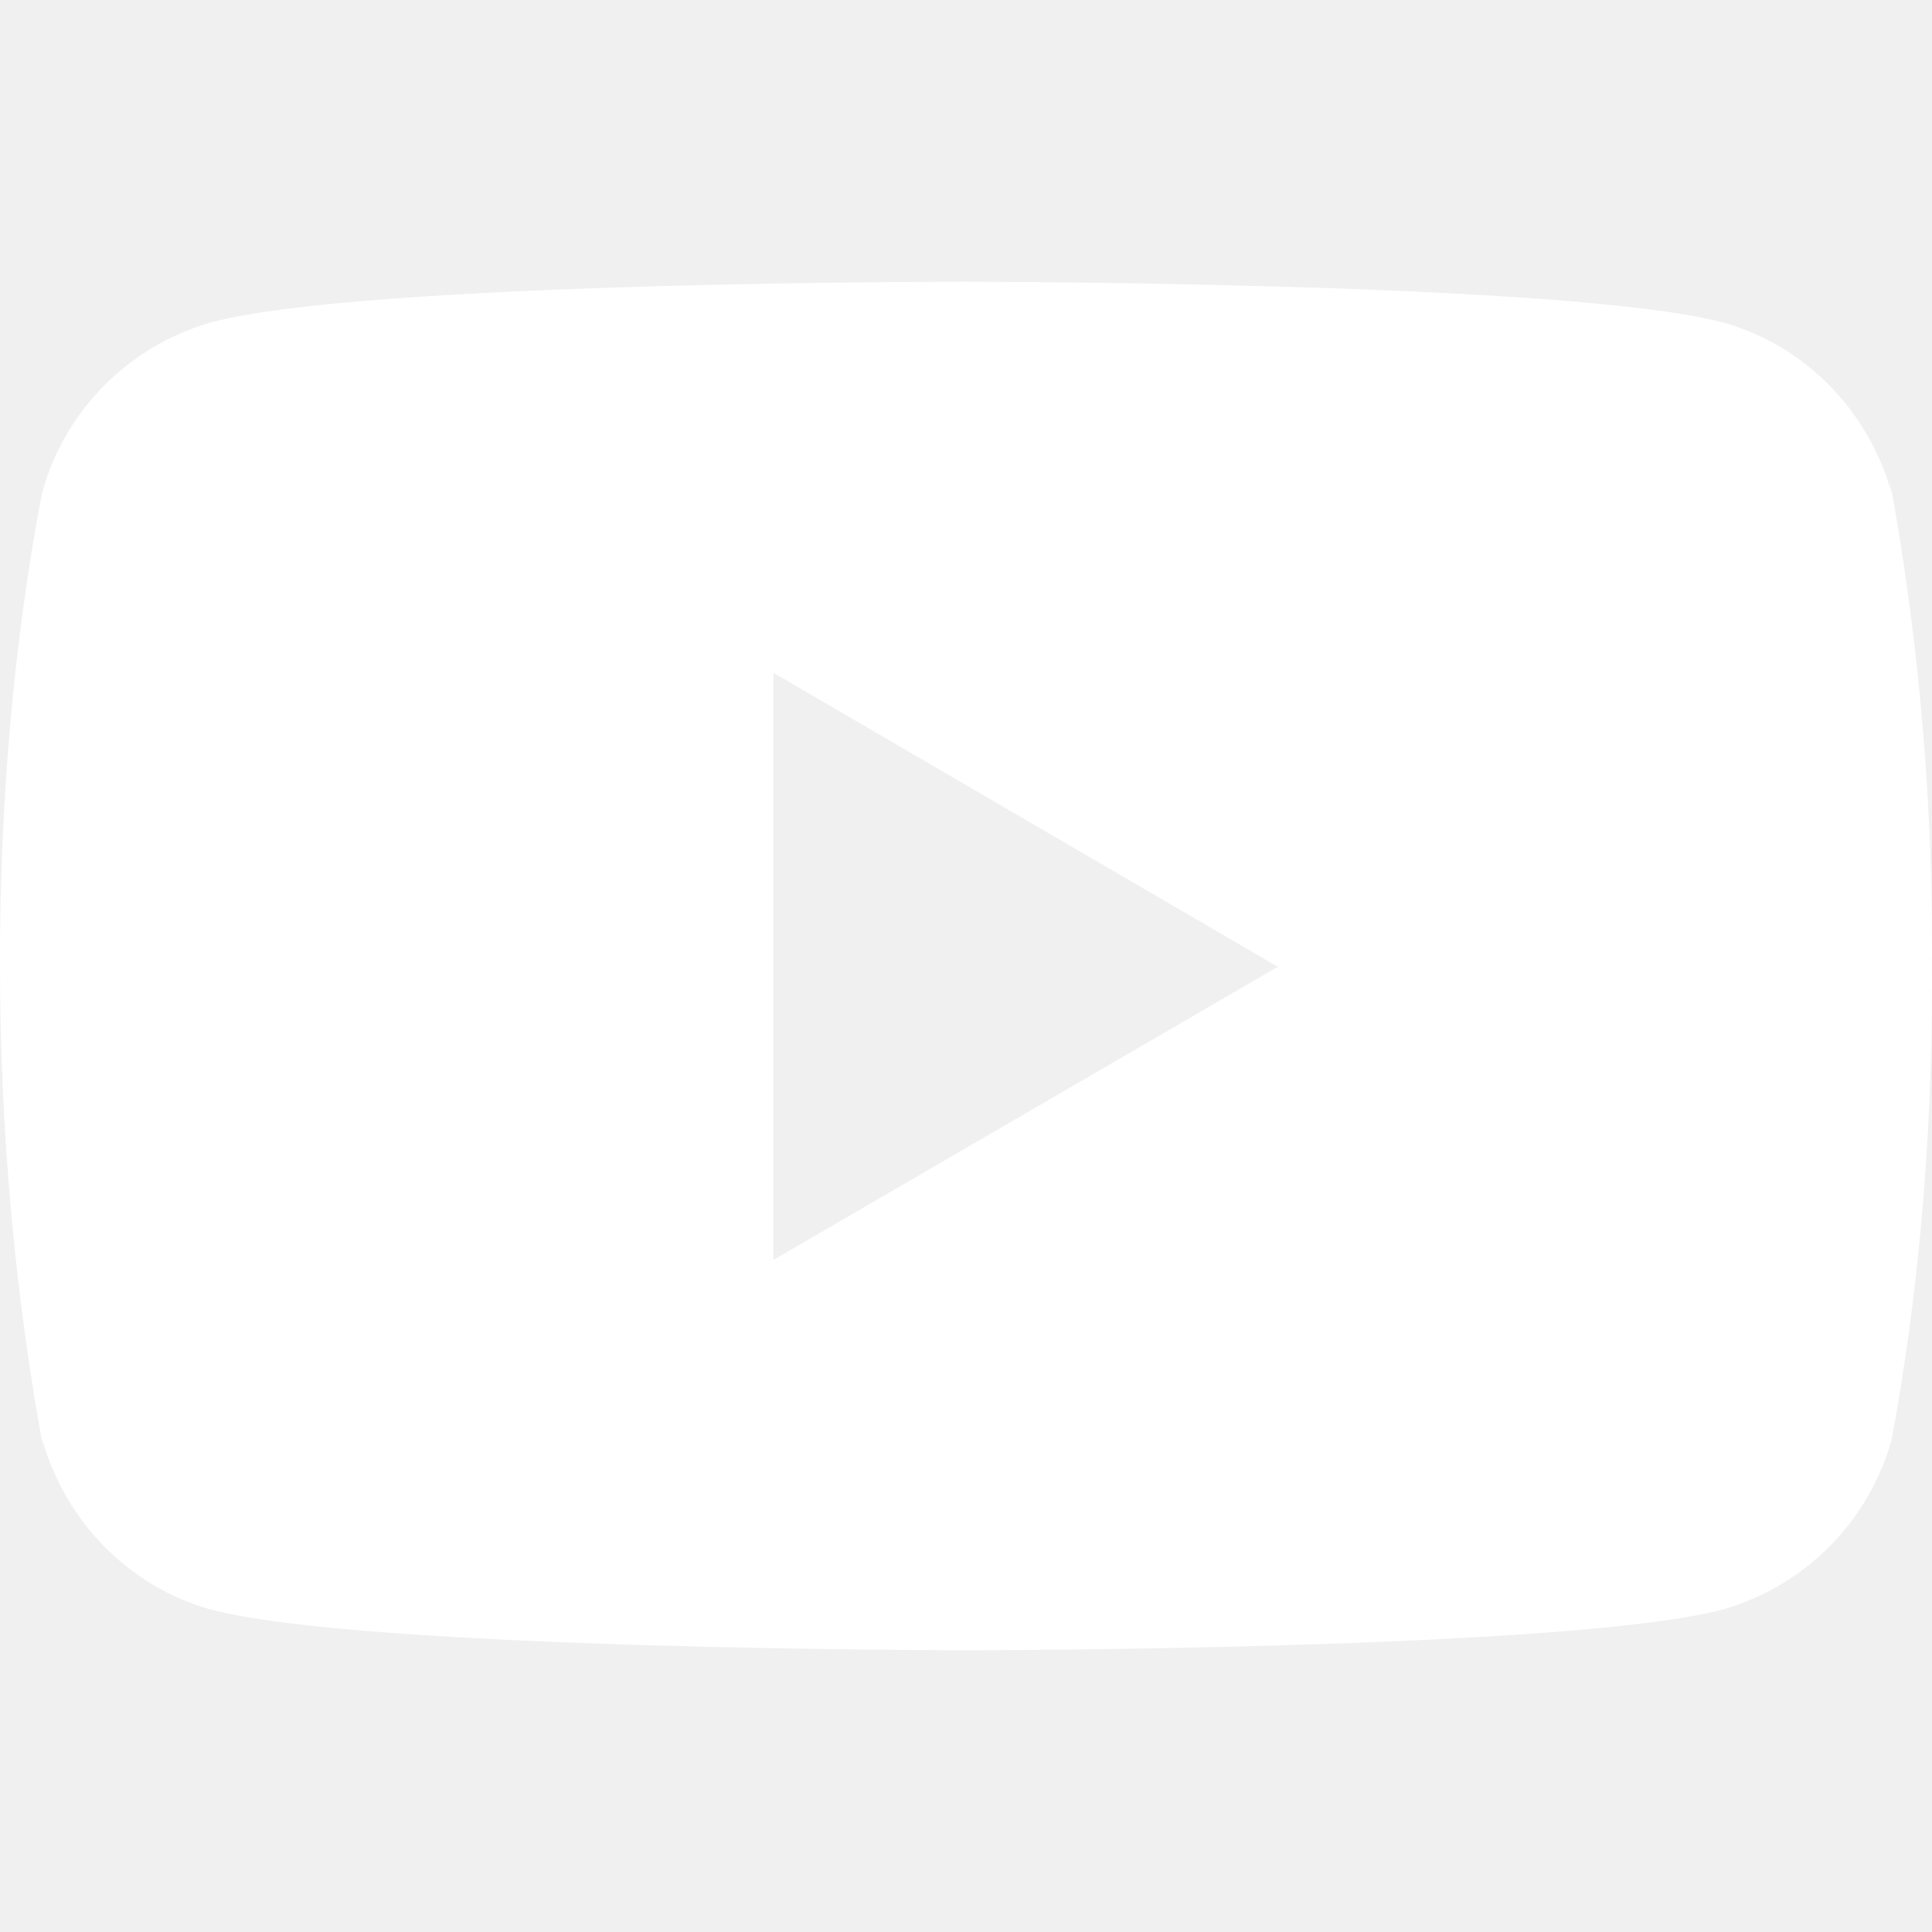
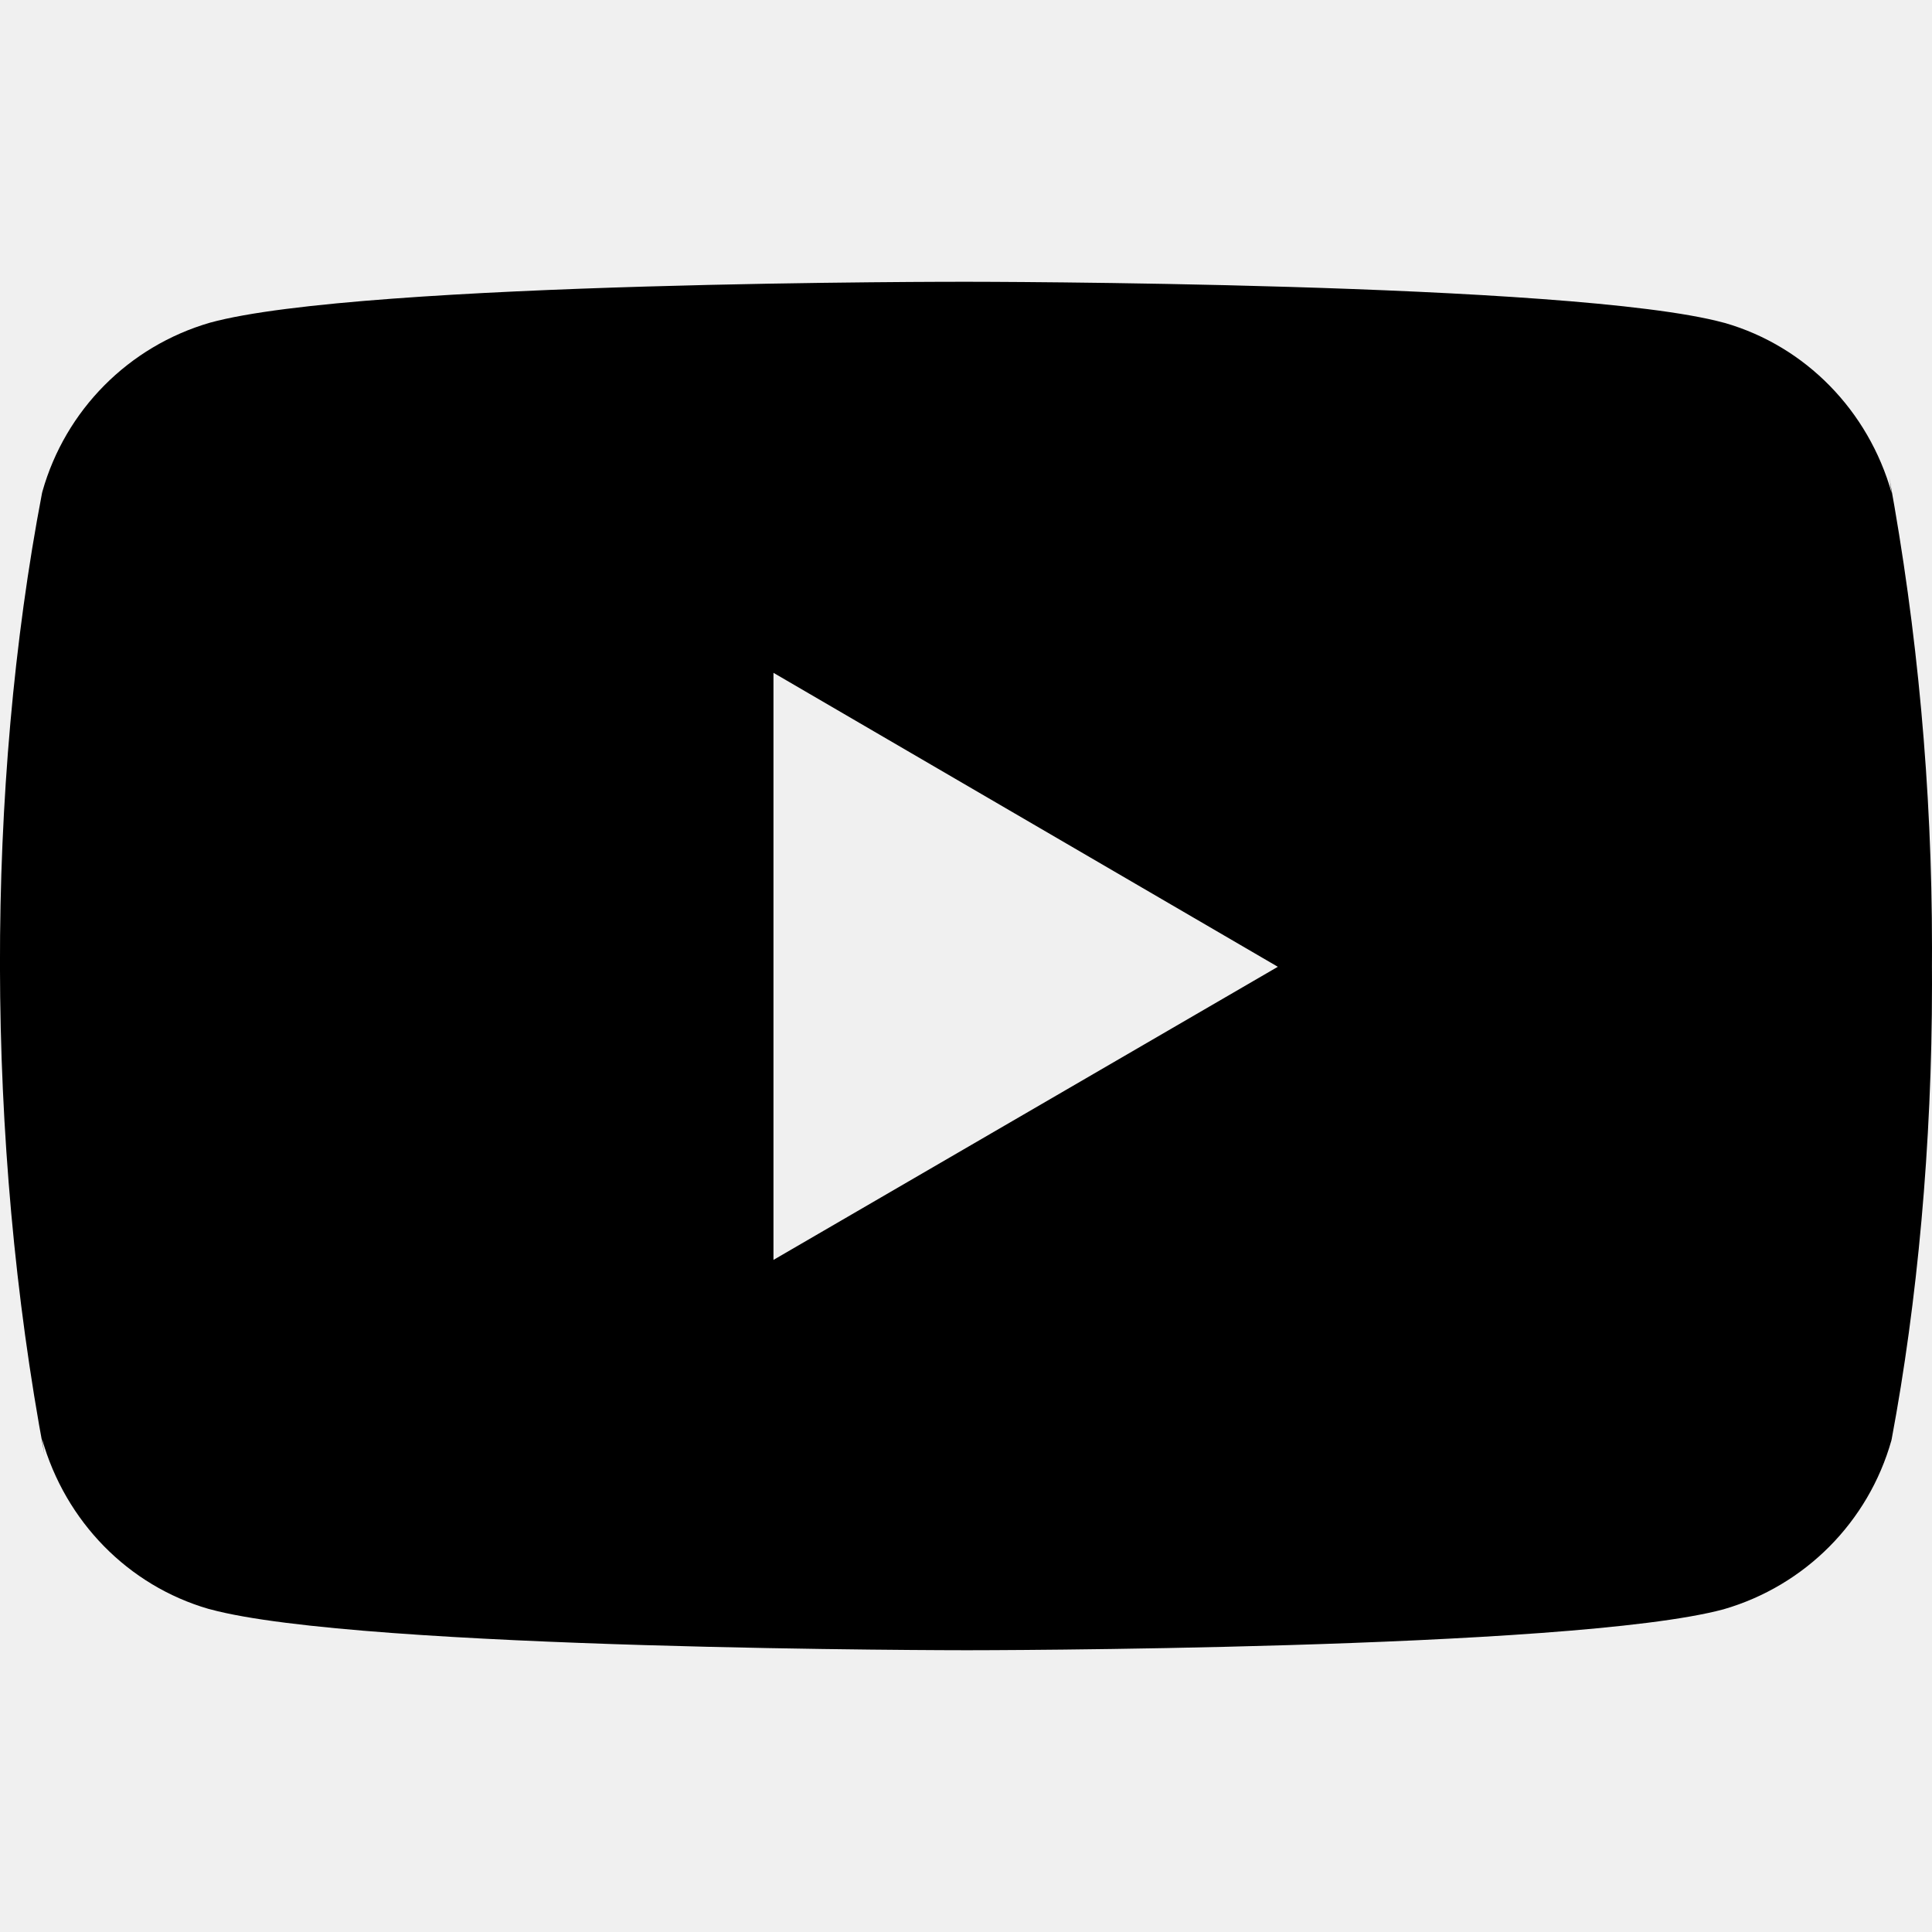
- <svg xmlns="http://www.w3.org/2000/svg" width="32" height="32" viewBox="0 0 32 32" fill="none">
-   <g clip-path="url(#clip0)">
-     <path d="M31.292 7.905L31.332 8.167C30.945 6.795 29.901 5.736 28.575 5.351L28.547 5.344C26.052 4.667 16.013 4.667 16.013 4.667C16.013 4.667 6 4.653 3.48 5.344C2.128 5.736 1.083 6.795 0.703 8.139L0.696 8.167C-0.236 13.035 -0.243 18.884 0.737 24.096L0.696 23.832C1.083 25.204 2.127 26.263 3.453 26.648L3.481 26.655C5.973 27.333 16.015 27.333 16.015 27.333C16.015 27.333 26.027 27.333 28.548 26.655C29.901 26.263 30.947 25.204 31.327 23.86L31.333 23.832C31.757 21.568 32 18.963 32 16.301C32 16.204 32 16.105 31.999 16.007C32 15.916 32 15.808 32 15.7C32 13.037 31.757 10.432 31.292 7.905ZM12.811 20.868V11.144L21.165 16.013L12.811 20.868Z" fill="white" />
+ <svg xmlns="http://www.w3.org/2000/svg" viewBox="0 0 32 32">
+   <g>
+     <path d="M31.292 7.905L31.332 8.167C30.945 6.795 29.901 5.736 28.575 5.351L28.547 5.344C26.052 4.667 16.013 4.667 16.013 4.667C16.013 4.667 6 4.653 3.48 5.344C2.128 5.736 1.083 6.795 0.703 8.139L0.696 8.167C-0.236 13.035 -0.243 18.884 0.737 24.096L0.696 23.832C1.083 25.204 2.127 26.263 3.453 26.648L3.481 26.655C5.973 27.333 16.015 27.333 16.015 27.333C16.015 27.333 26.027 27.333 28.548 26.655C29.901 26.263 30.947 25.204 31.327 23.86L31.333 23.832C31.757 21.568 32 18.963 32 16.301C32 16.204 32 16.105 31.999 16.007C32 15.916 32 15.808 32 15.7C32 13.037 31.757 10.432 31.292 7.905ZM12.811 20.868V11.144L21.165 16.013L12.811 20.868Z" />
  </g>
-   <defs>
-     <clipPath id="clip0">
-       <rect width="32" height="32" fill="white" />
-     </clipPath>
-   </defs>
</svg>
